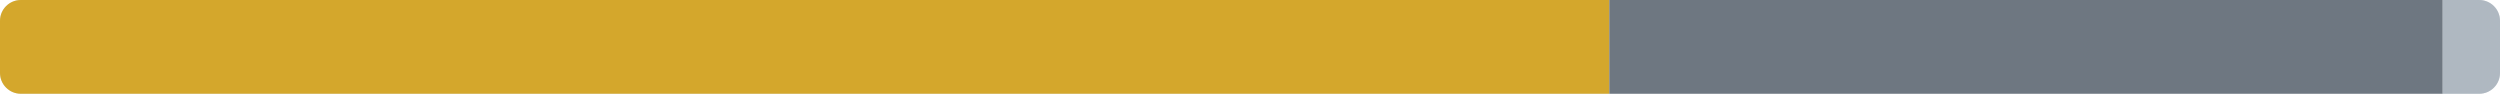
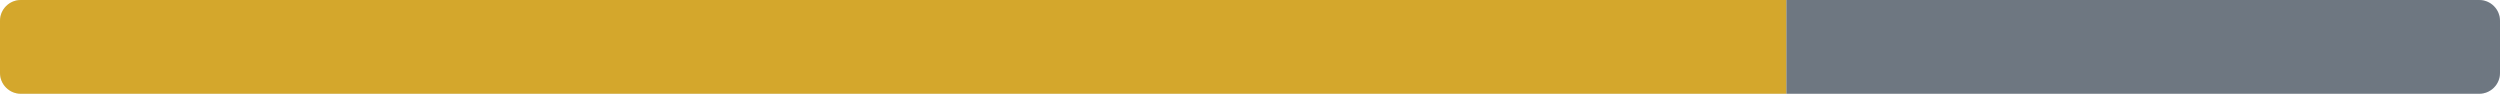
- <svg xmlns="http://www.w3.org/2000/svg" width="480" height="18" viewBox="0 0 480 18" role="img" aria-label="AWS: terraform-aws-modules: 0 ported, 27 partial, 14 blocked, 1 not started of 42 modules">
+ <svg xmlns="http://www.w3.org/2000/svg" width="480" height="18" viewBox="0 0 480 18" role="img" aria-label="AWS: terraform-aws-modules: 0 ported, 30 partial, 12 blocked, 0 not started of 42 modules">
  <clipPath id="r">
    <rect width="480" height="18" rx="4" />
  </clipPath>
  <g clip-path="url(#r)">
    <rect width="480" height="18" fill="#8c959f" fill-opacity="0.25" />
-     <rect x="0" width="309" height="18" fill="#d4a72c" />
-     <rect x="309" width="160" height="18" fill="#6e7781" />
-     <rect x="469" width="11" height="18" fill="#afb8c1" />
+     <rect x="0" width="343" height="18" fill="#d4a72c" />
+     <rect x="343" width="137" height="18" fill="#6e7781" />
  </g>
</svg>
